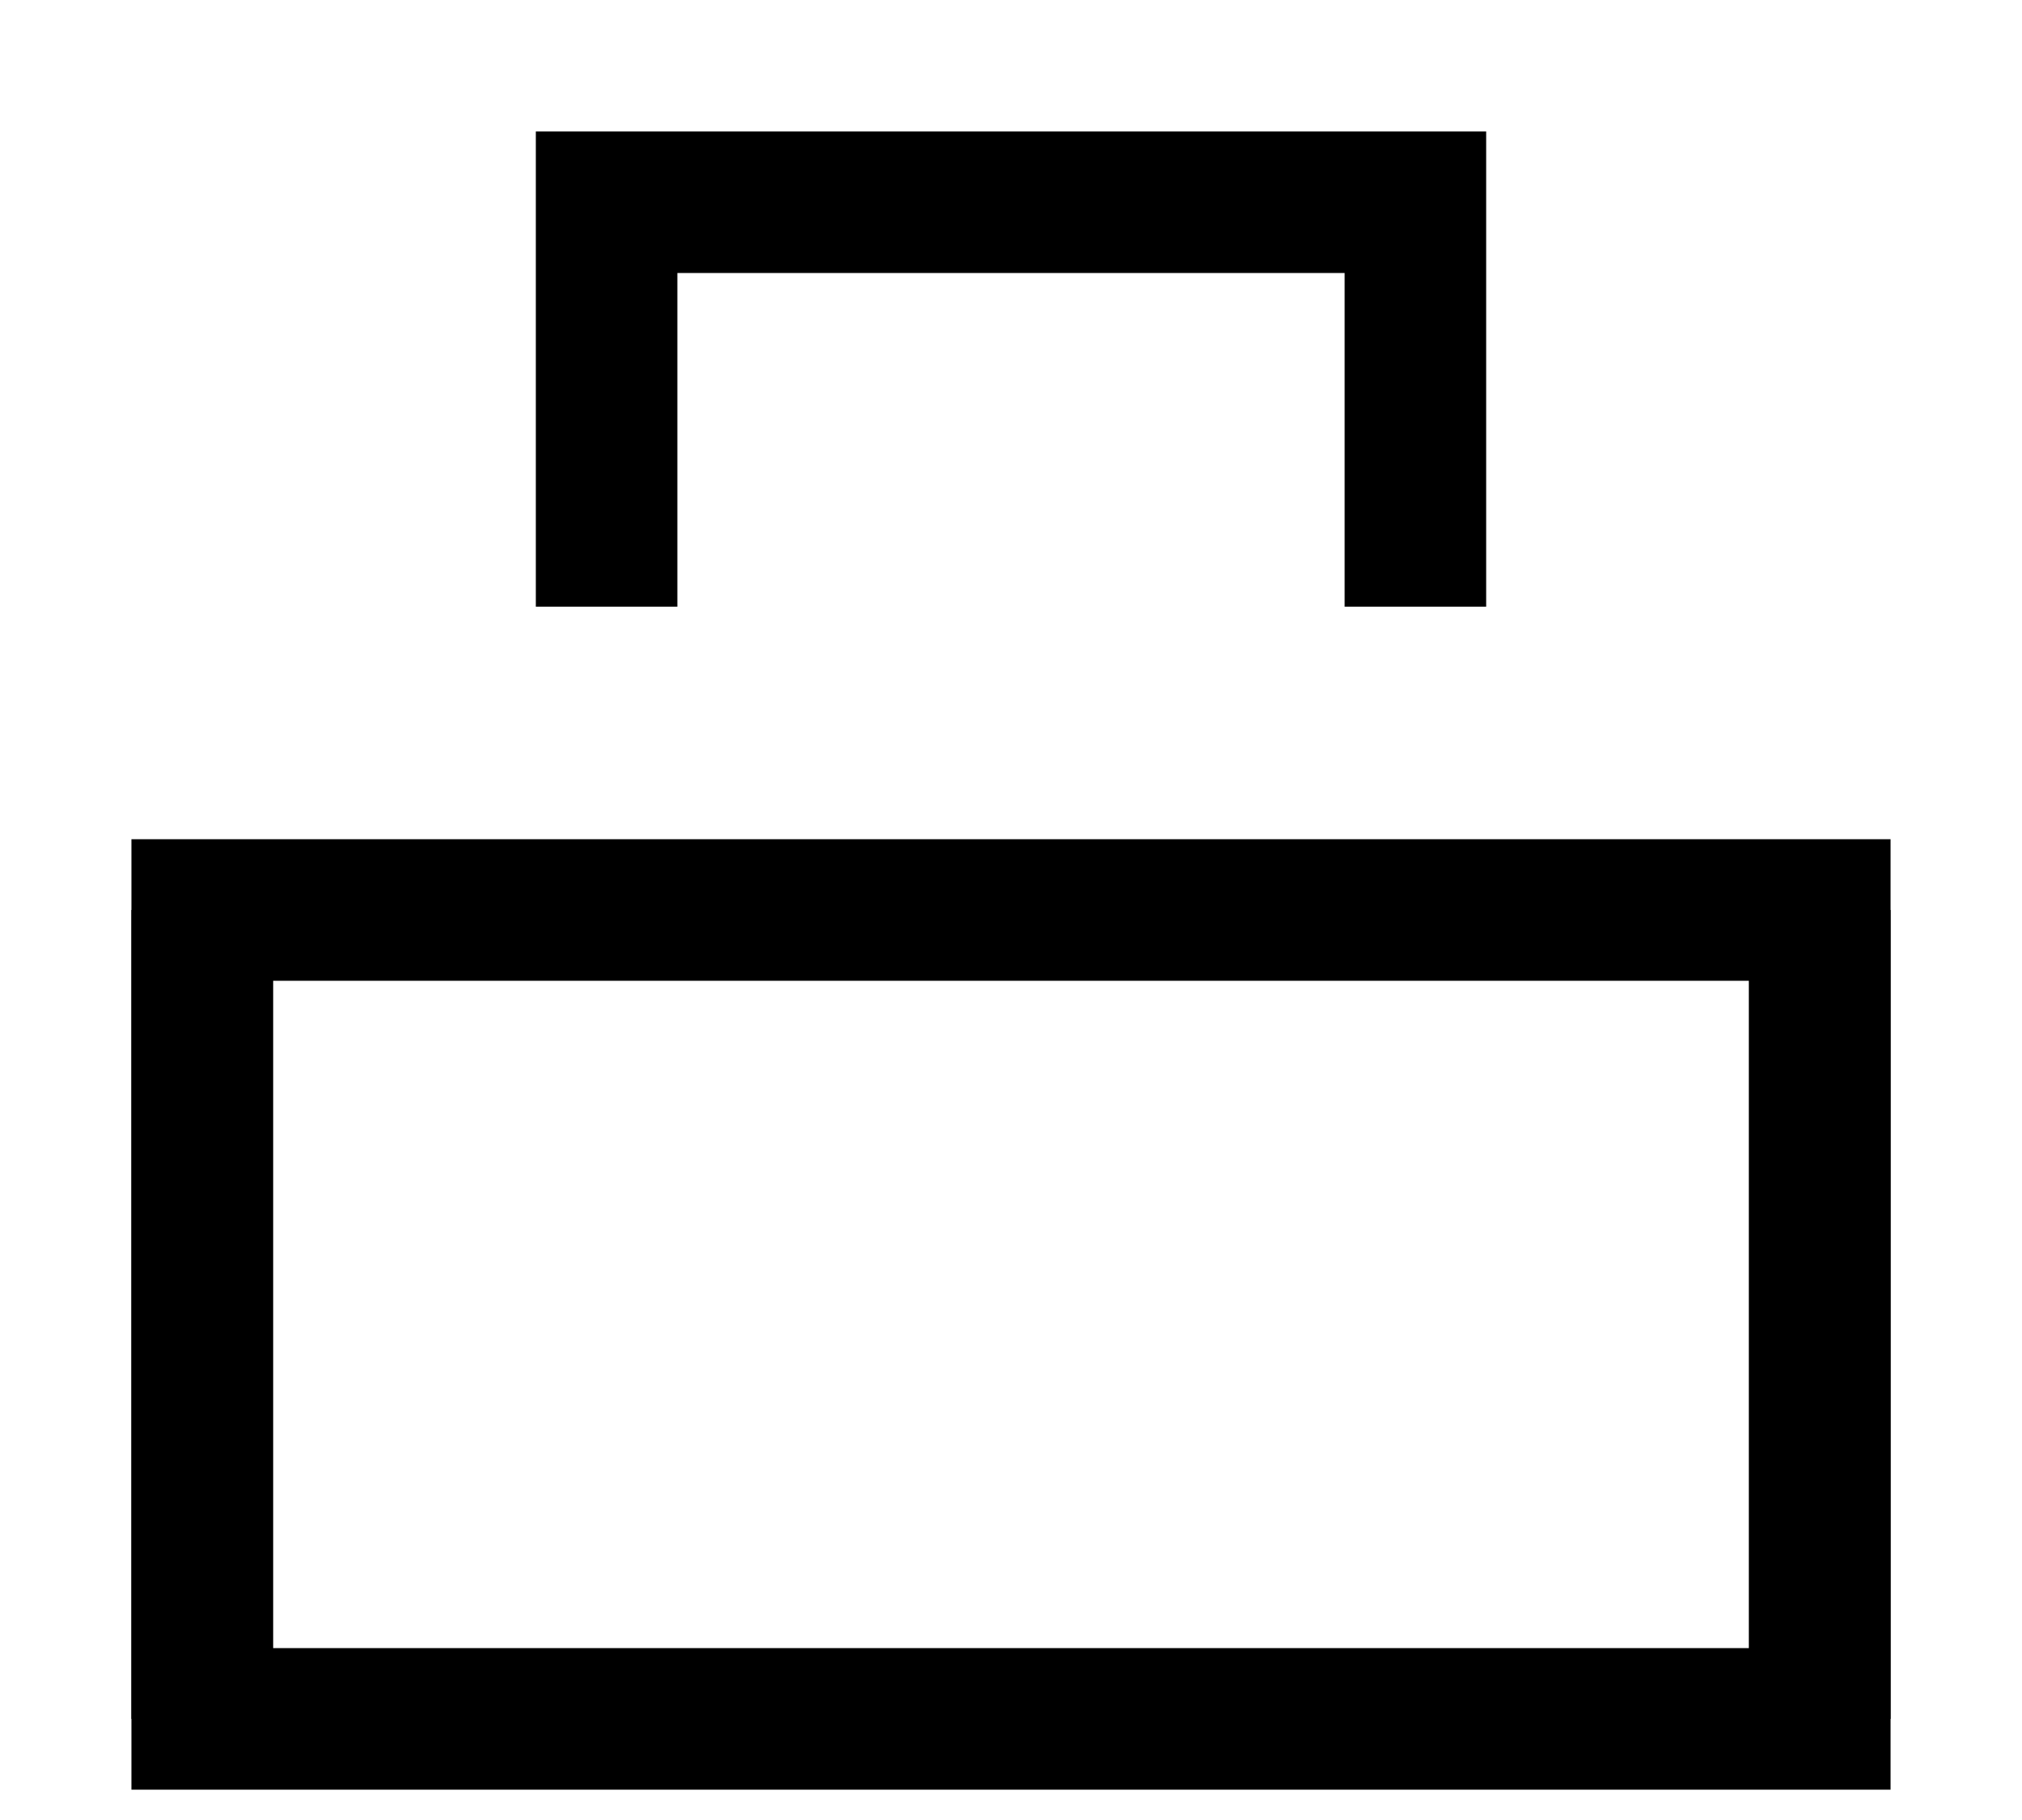
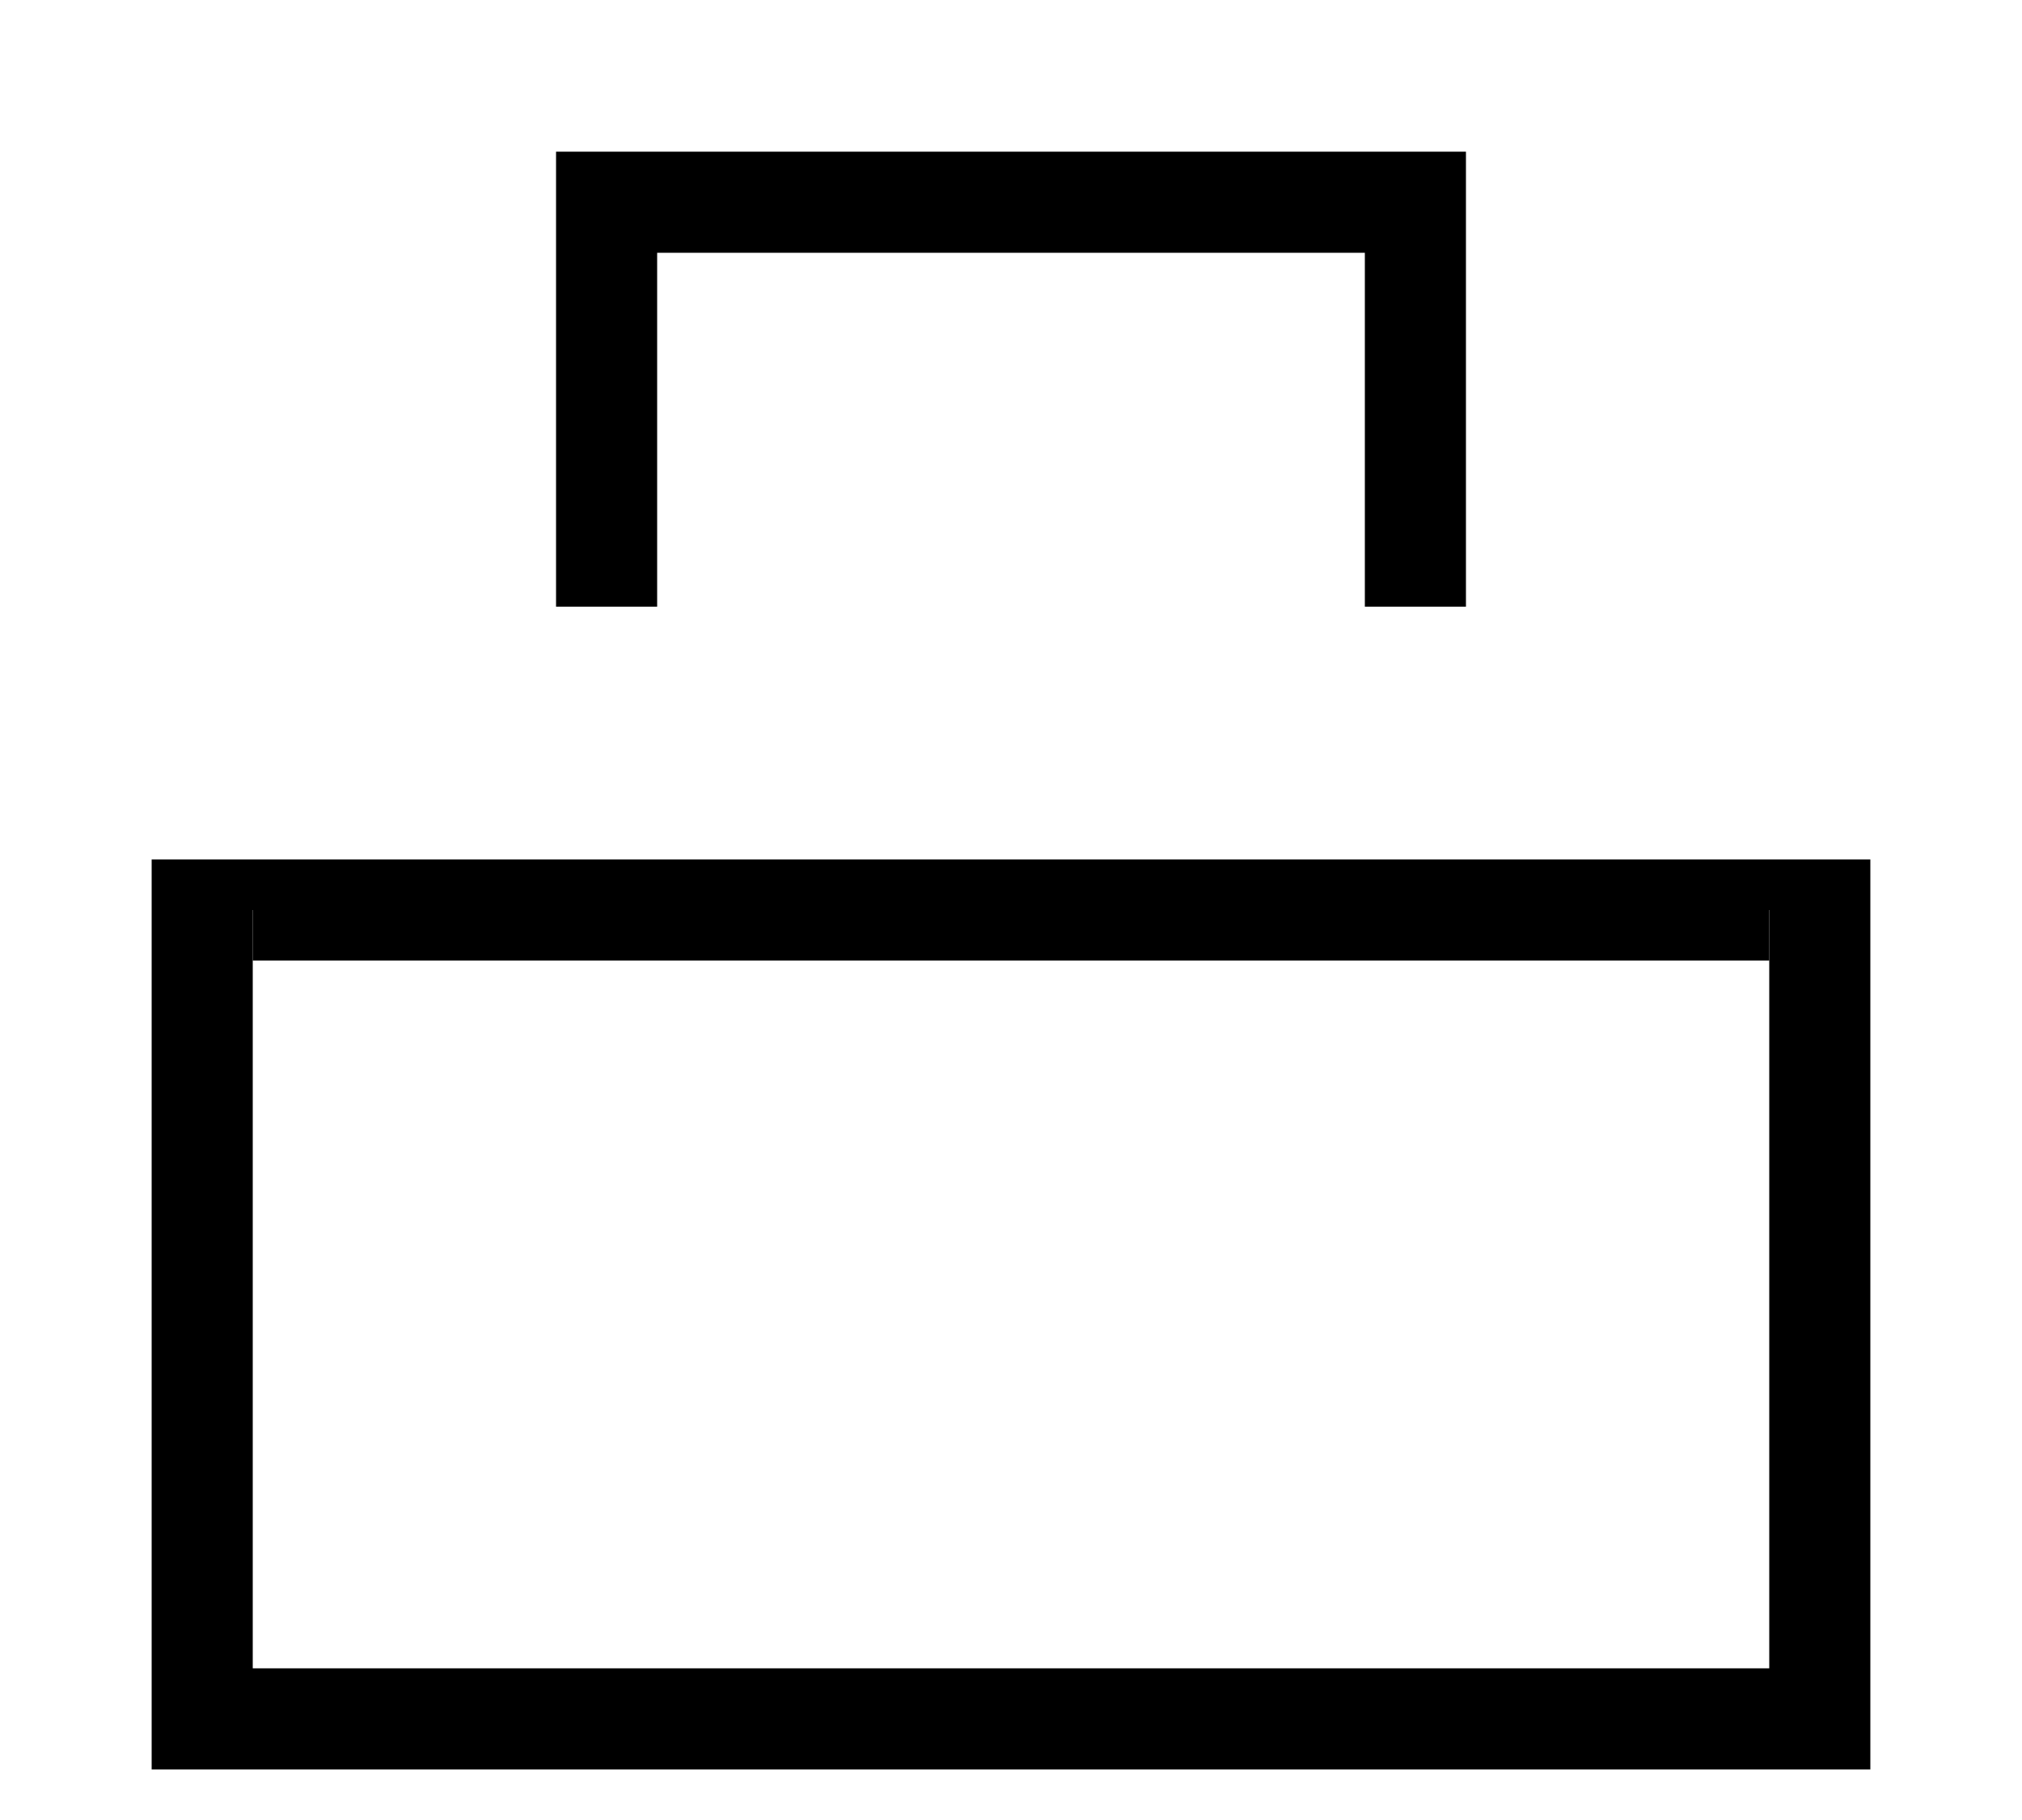
<svg xmlns="http://www.w3.org/2000/svg" width="10" height="9" viewBox="0 0 10 9">
-   <path fill-rule="evenodd" clip-rule="evenodd" d="M2.65 0.65H7.35V3H6.65V1.35H3.35V3H2.65V0.65Z" />
-   <path fill-rule="evenodd" clip-rule="evenodd" d="M9.35 8.85L0.65 8.85L0.65 4.5H1.35L1.35 8.15L8.65 8.15V4.5H9.35V8.85Z" />
-   <path fill-rule="evenodd" clip-rule="evenodd" d="M0.65 4.15L9.35 4.15L9.35 8.5H8.65L8.65 4.85L1.35 4.85L1.35 8.5H0.65L0.65 4.15Z" />
+   <path fill-rule="evenodd" clip-rule="evenodd" d="M2.75 0.75H7.25V3H6.75V1.25H3.25V3H2.75V0.75Z" />
+   <path fill-rule="evenodd" clip-rule="evenodd" d="M9.25 8.75L0.75 8.75L0.75 4.5H1.25L1.25 8.25L8.75 8.25V4.5H9.25V8.75Z" />
+   <path fill-rule="evenodd" clip-rule="evenodd" d="M0.75 4.25L9.25 4.25V4.5H8.75V4.75L1.25 4.75L1.25 4.5H0.75L0.75 4.25Z" />
</svg>
